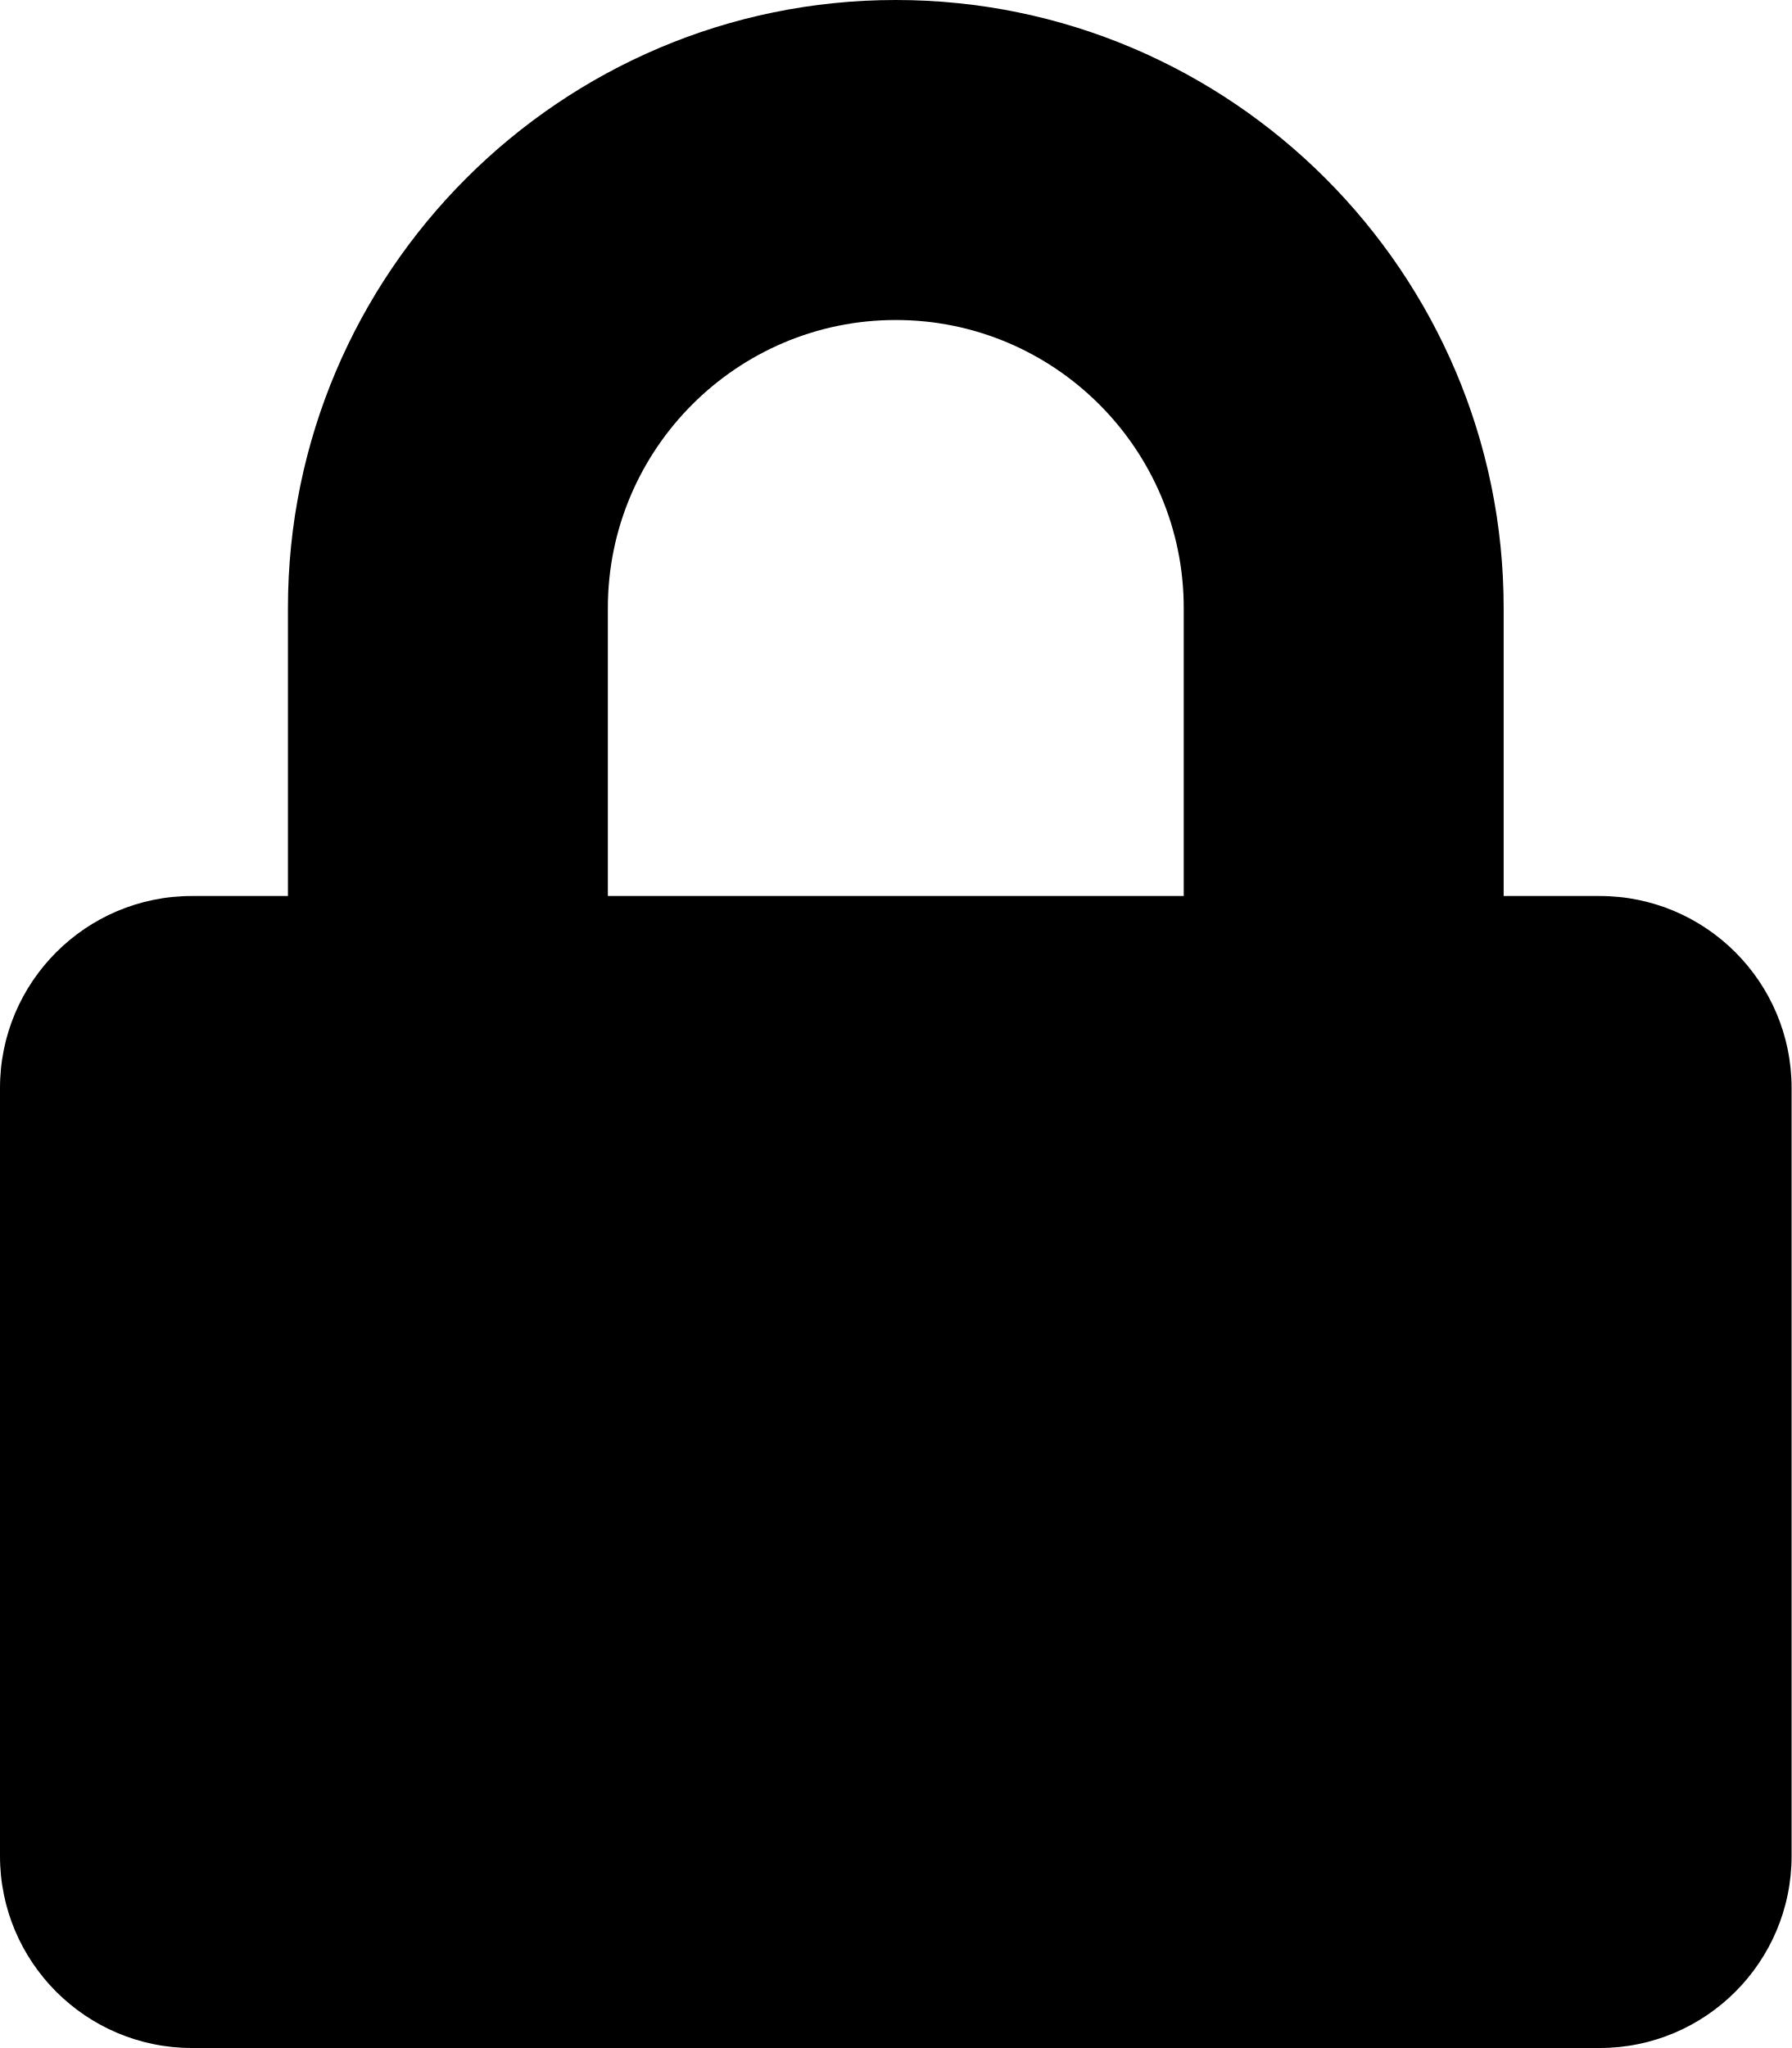
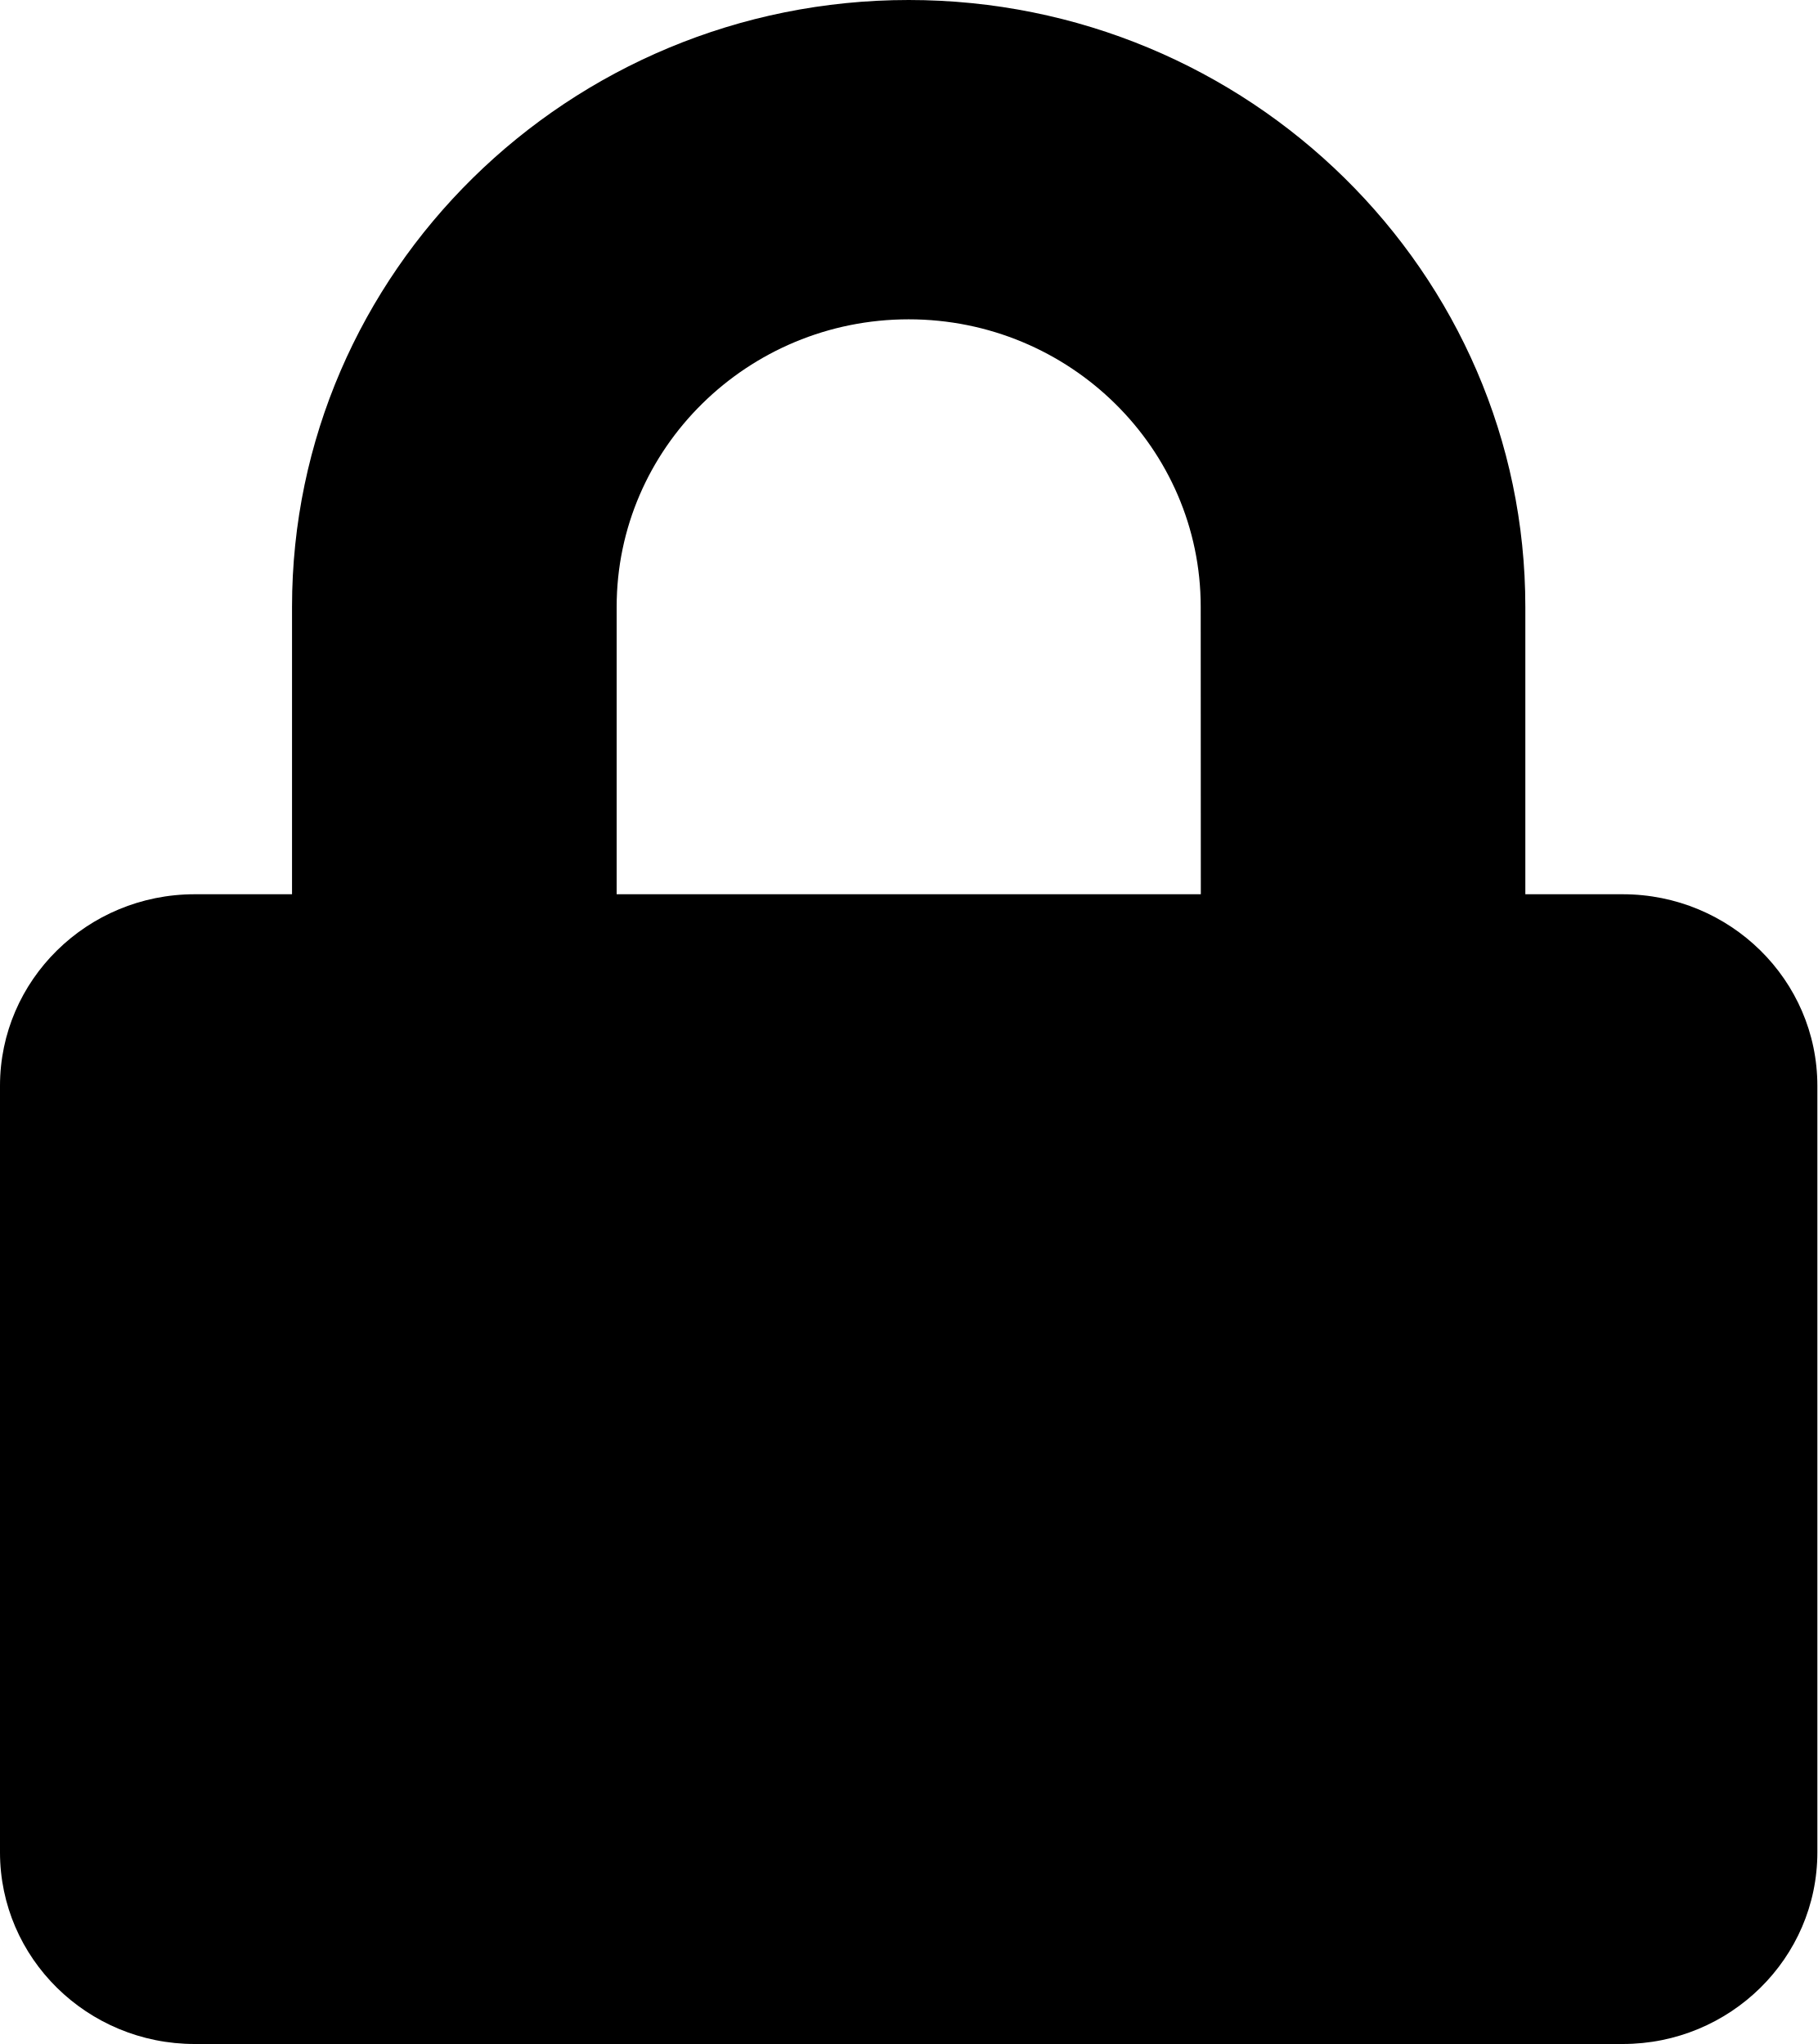
- <svg xmlns="http://www.w3.org/2000/svg" viewBox="0 0 448 512">
-   <path d="M400 224h-24v-72C376 68.2 307.8 0 224 0S72 68.2 72 152v72H48c-26.5 0-48 21.5-48 48v192c0 26.5 21.5 48 48 48h352c26.5 0 48-21.5 48-48V272c0-26.5-21.5-48-48-48zm-104 0H152v-72c0-39.7 32.3-72 72-72s72 32.3 72 72v72z" />
+ <svg xmlns="http://www.w3.org/2000/svg" viewBox="0 0 16 18" version="1.1" id="svg4" width="16" height="18">
+   <defs id="defs8" />
+   <path d="M 14.286,7.875 H 13.429 V 5.344 C 13.429,2.398 10.993,0 8,0 5.007,0 2.571,2.398 2.571,5.344 V 7.875 H 1.714 C 0.768,7.875 0,8.631 0,9.562 v 6.75 C 0,17.244 0.768,18 1.714,18 H 14.286 C 15.232,18 16,17.244 16,16.312 v -6.75 C 16,8.631 15.232,7.875 14.286,7.875 Z m -3.714,0 H 5.429 V 5.344 C 5.429,3.948 6.582,2.812 8,2.812 c 1.418,0 2.571,1.136 2.571,2.531 z" id="path2" style="stroke-width:0.035" />
</svg>
